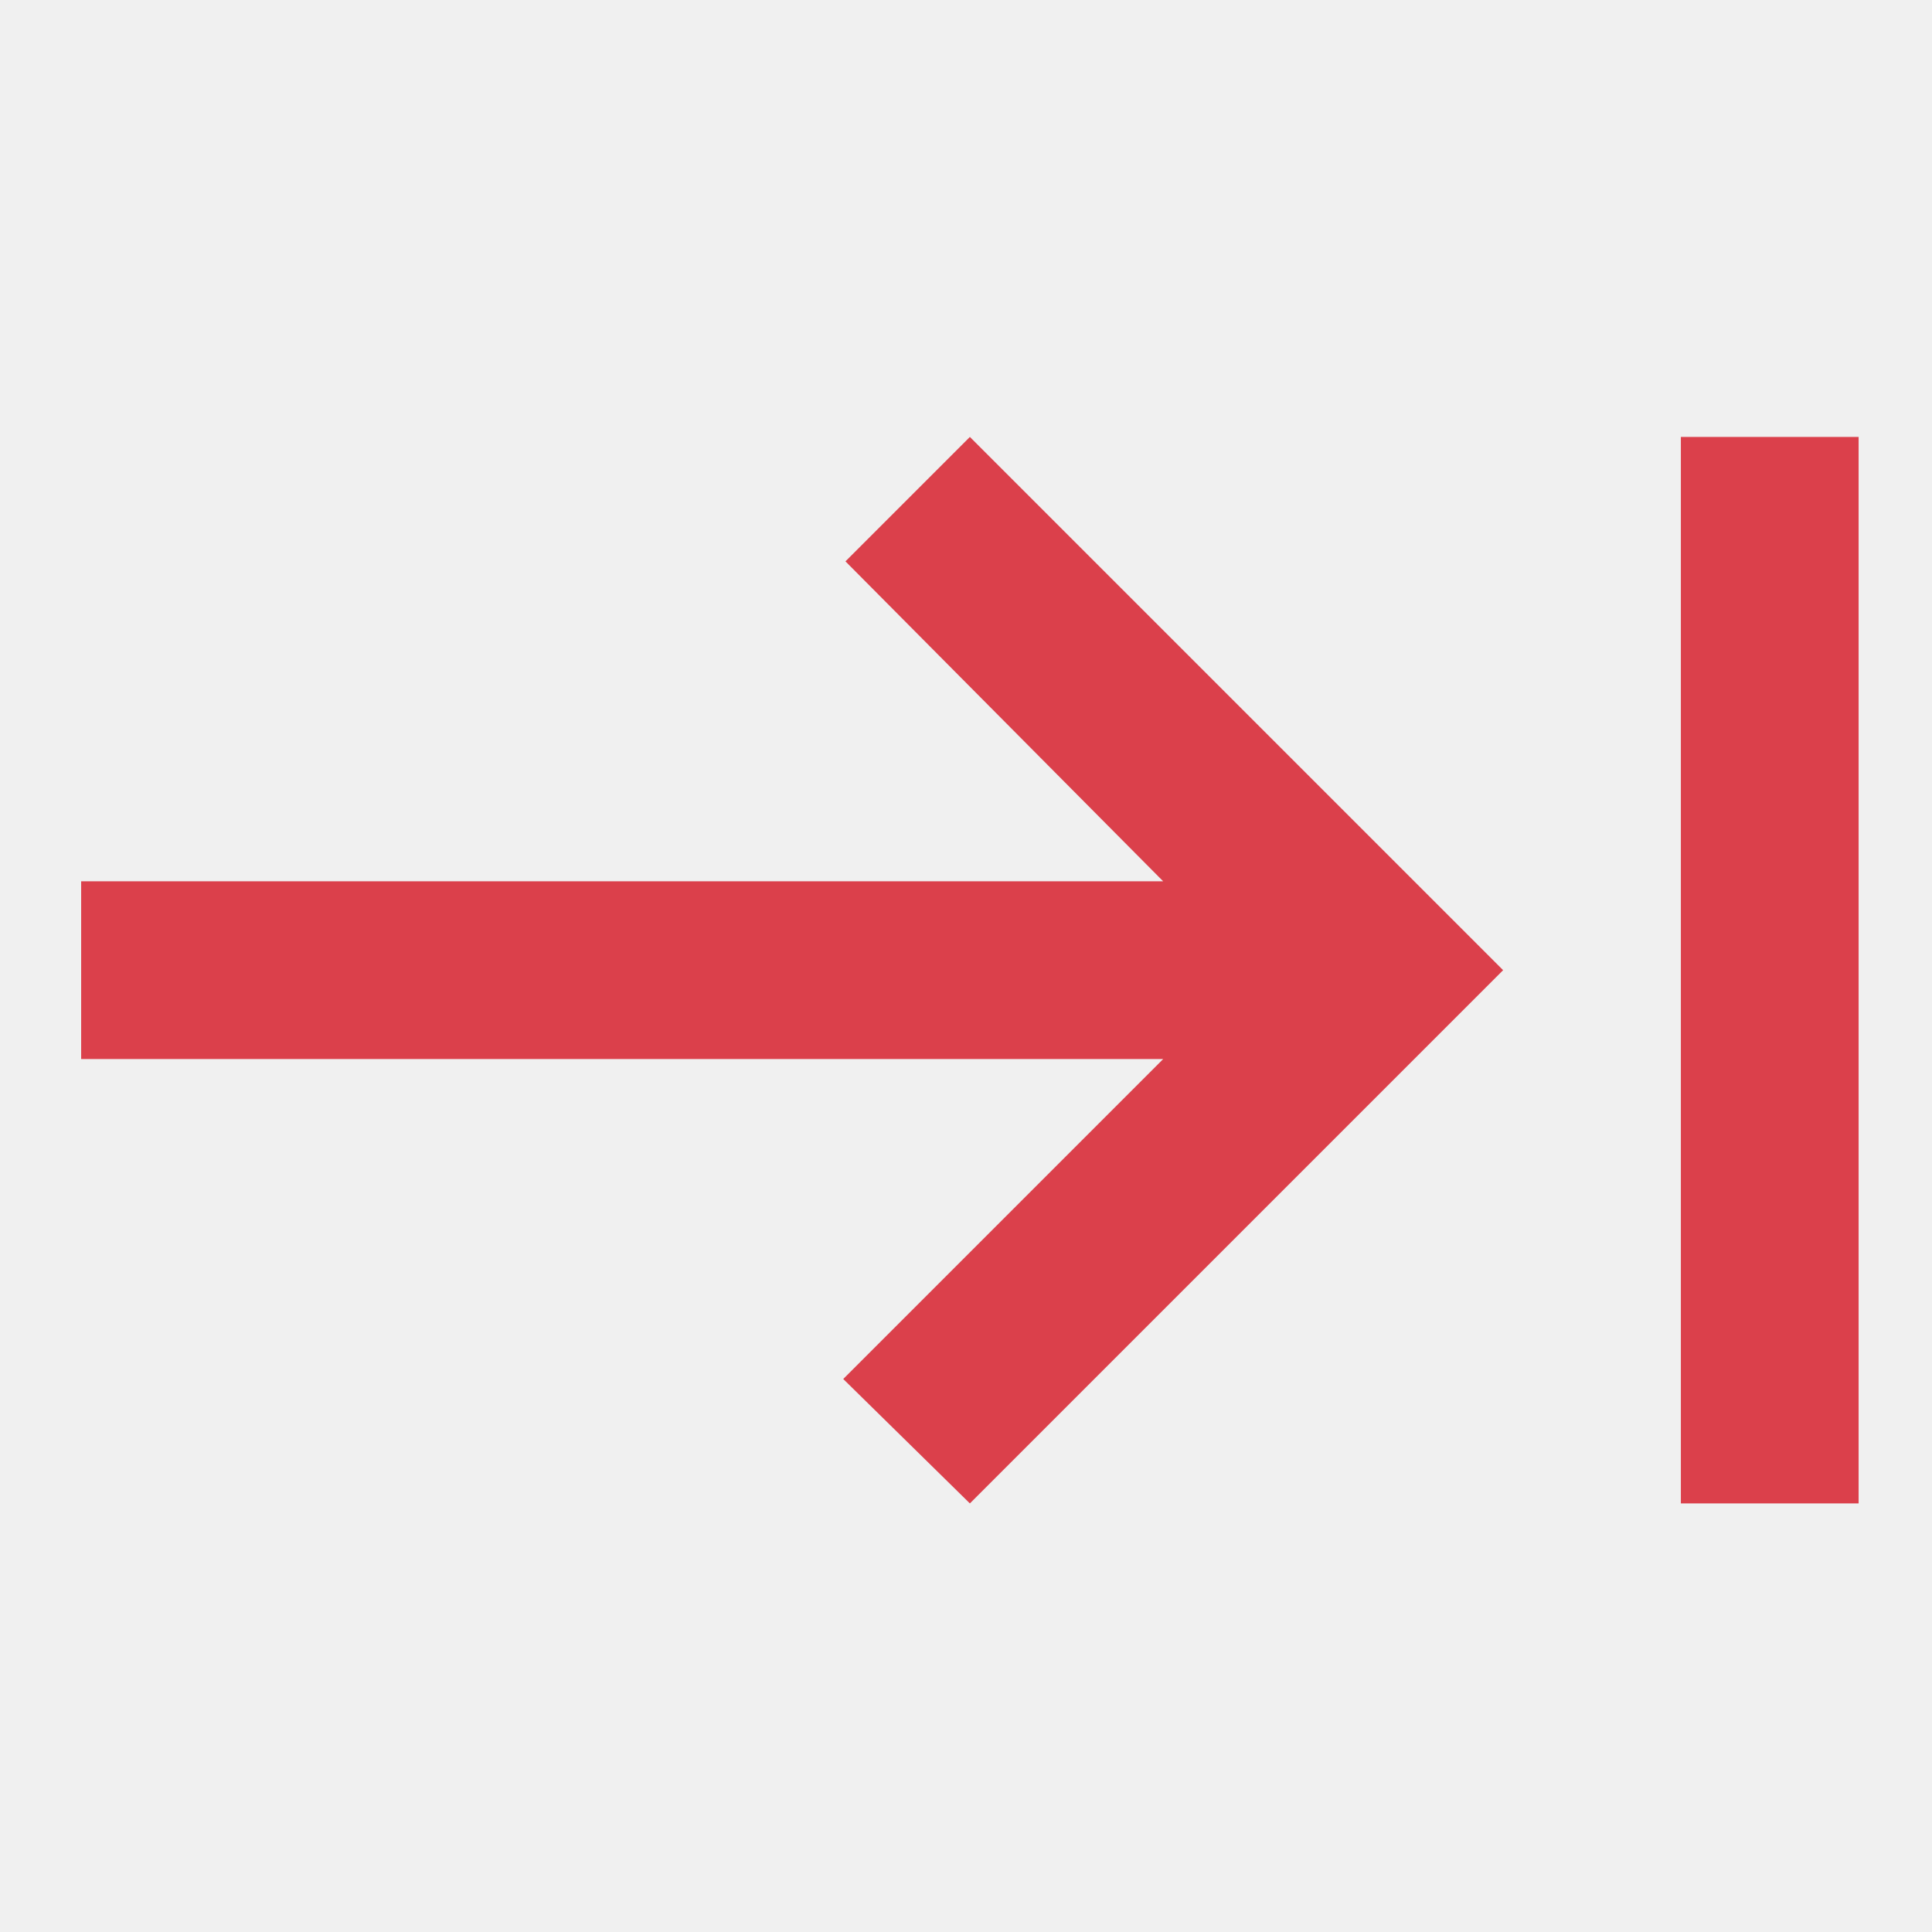
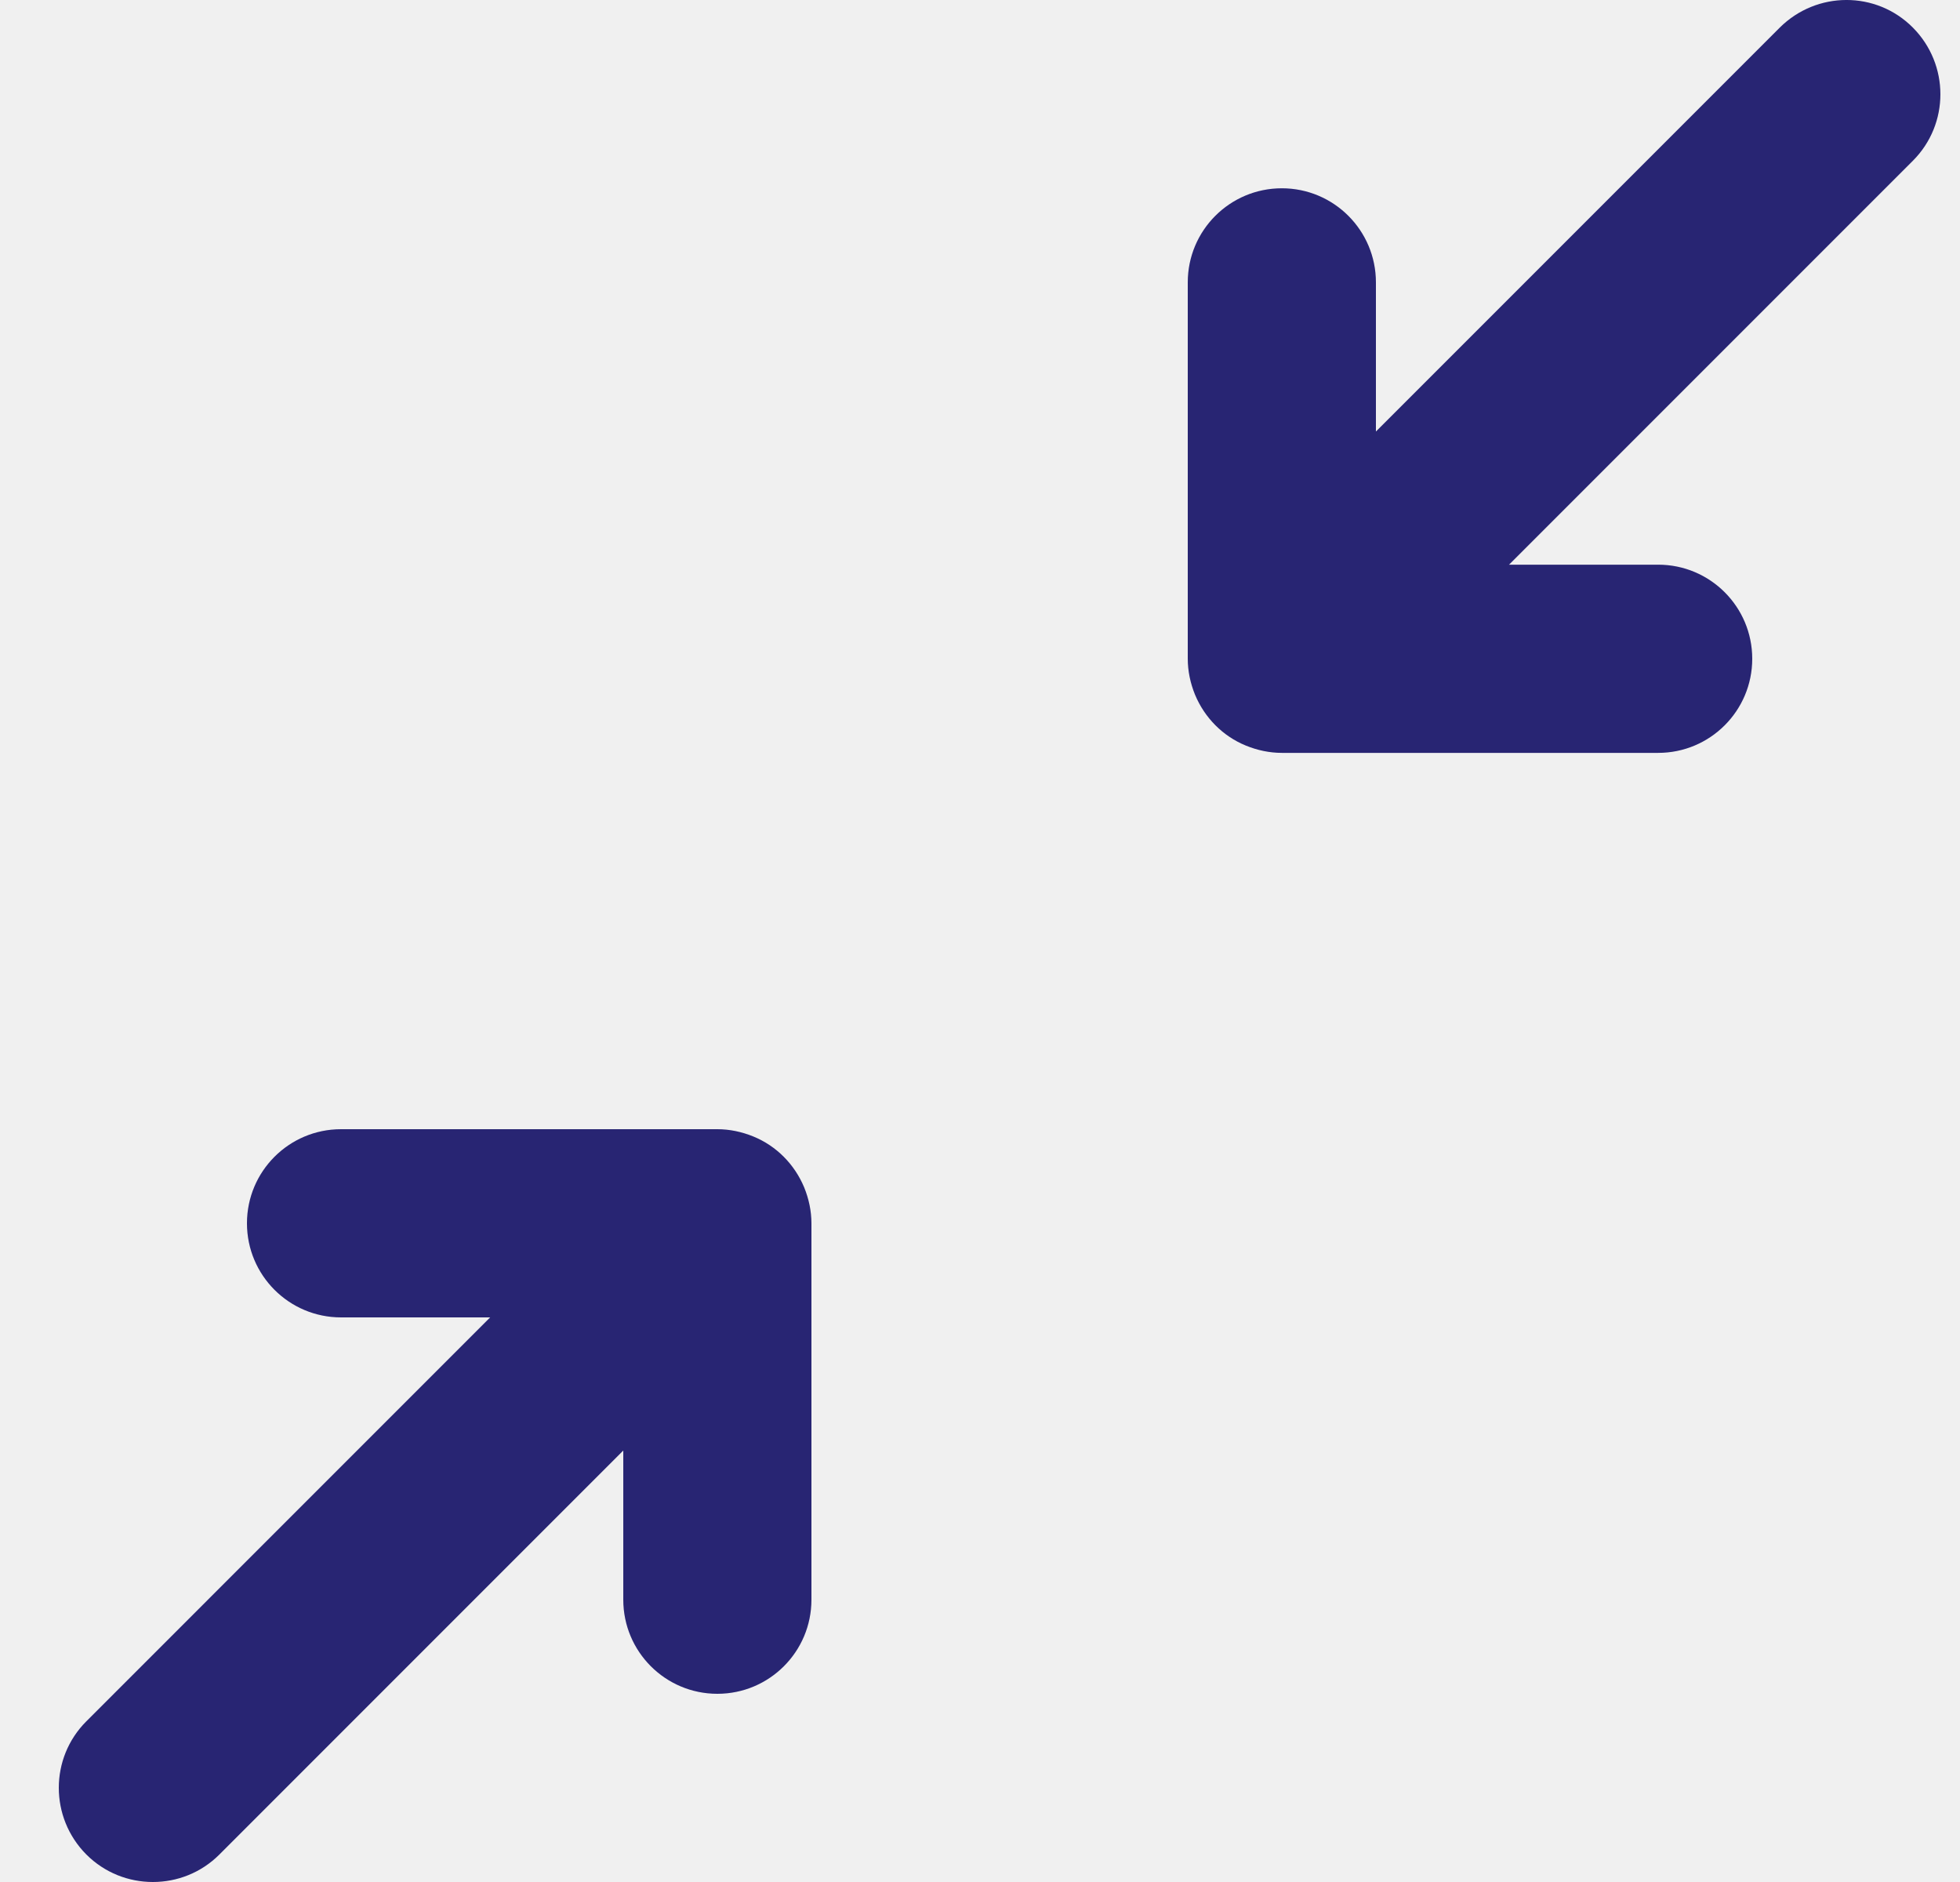
- <svg xmlns="http://www.w3.org/2000/svg" width="24" height="24" viewBox="0 0 24 24" fill="none" version="1.1" id="svg1">
-   <g style="fill:#db404b;fill-opacity:1" id="g5" transform="matrix(0.02760032,0,0,0.02760032,-1.2,25.3)">
-     <path d="m 800,-240 v -480 h 80 v 480 z m -320,0 -57,-56 144,-144 H 80 v -80 h 487 l -143,-144 56,-56 240,240 z" id="path1-5" style="fill:#db404b;fill-opacity:1" />
+ <svg xmlns="http://www.w3.org/2000/svg" width="25" height="24" viewBox="0 0 25 24" fill="none">
+   <g clip-path="url(#clip0_290_2753)">
+     <path d="M15.891 9.508C16.038 9.568 16.194 9.601 16.35 9.601H21.15C21.813 9.601 22.35 9.064 22.35 8.401C22.35 7.738 21.813 7.201 21.15 7.201H19.248L24.399 2.05C24.867 1.582 24.867 0.823 24.399 0.352C23.931 -0.119 23.172 -0.116 22.701 0.352L17.55 5.503V3.601C17.55 2.938 17.013 2.401 16.35 2.401C15.687 2.401 15.15 2.938 15.15 3.601V8.401C15.15 8.557 15.183 8.713 15.243 8.86C15.366 9.154 15.597 9.388 15.891 9.508ZM9.609 14.493C9.462 14.433 9.306 14.4 9.15 14.4H4.35C3.687 14.4 3.15 14.937 3.15 15.6C3.15 16.263 3.687 16.8 4.35 16.8H6.252L1.101 21.951C0.633 22.419 0.633 23.178 1.101 23.649C1.335 23.883 1.641 24 1.95 24C2.259 24 2.565 23.883 2.799 23.649L7.95 18.498V20.4C7.95 21.063 8.487 21.6 9.15 21.6C9.813 21.6 10.35 21.063 10.35 20.4V15.6C10.35 15.444 10.317 15.288 10.257 15.141C10.134 14.847 9.903 14.613 9.609 14.493Z" fill="#282573" />
  </g>
+   <defs>
+     <clipPath id="clip0_290_2753">
+       <rect width="24" height="24" fill="white" transform="translate(0.75)" />
+     </clipPath>
+   </defs>
</svg>
